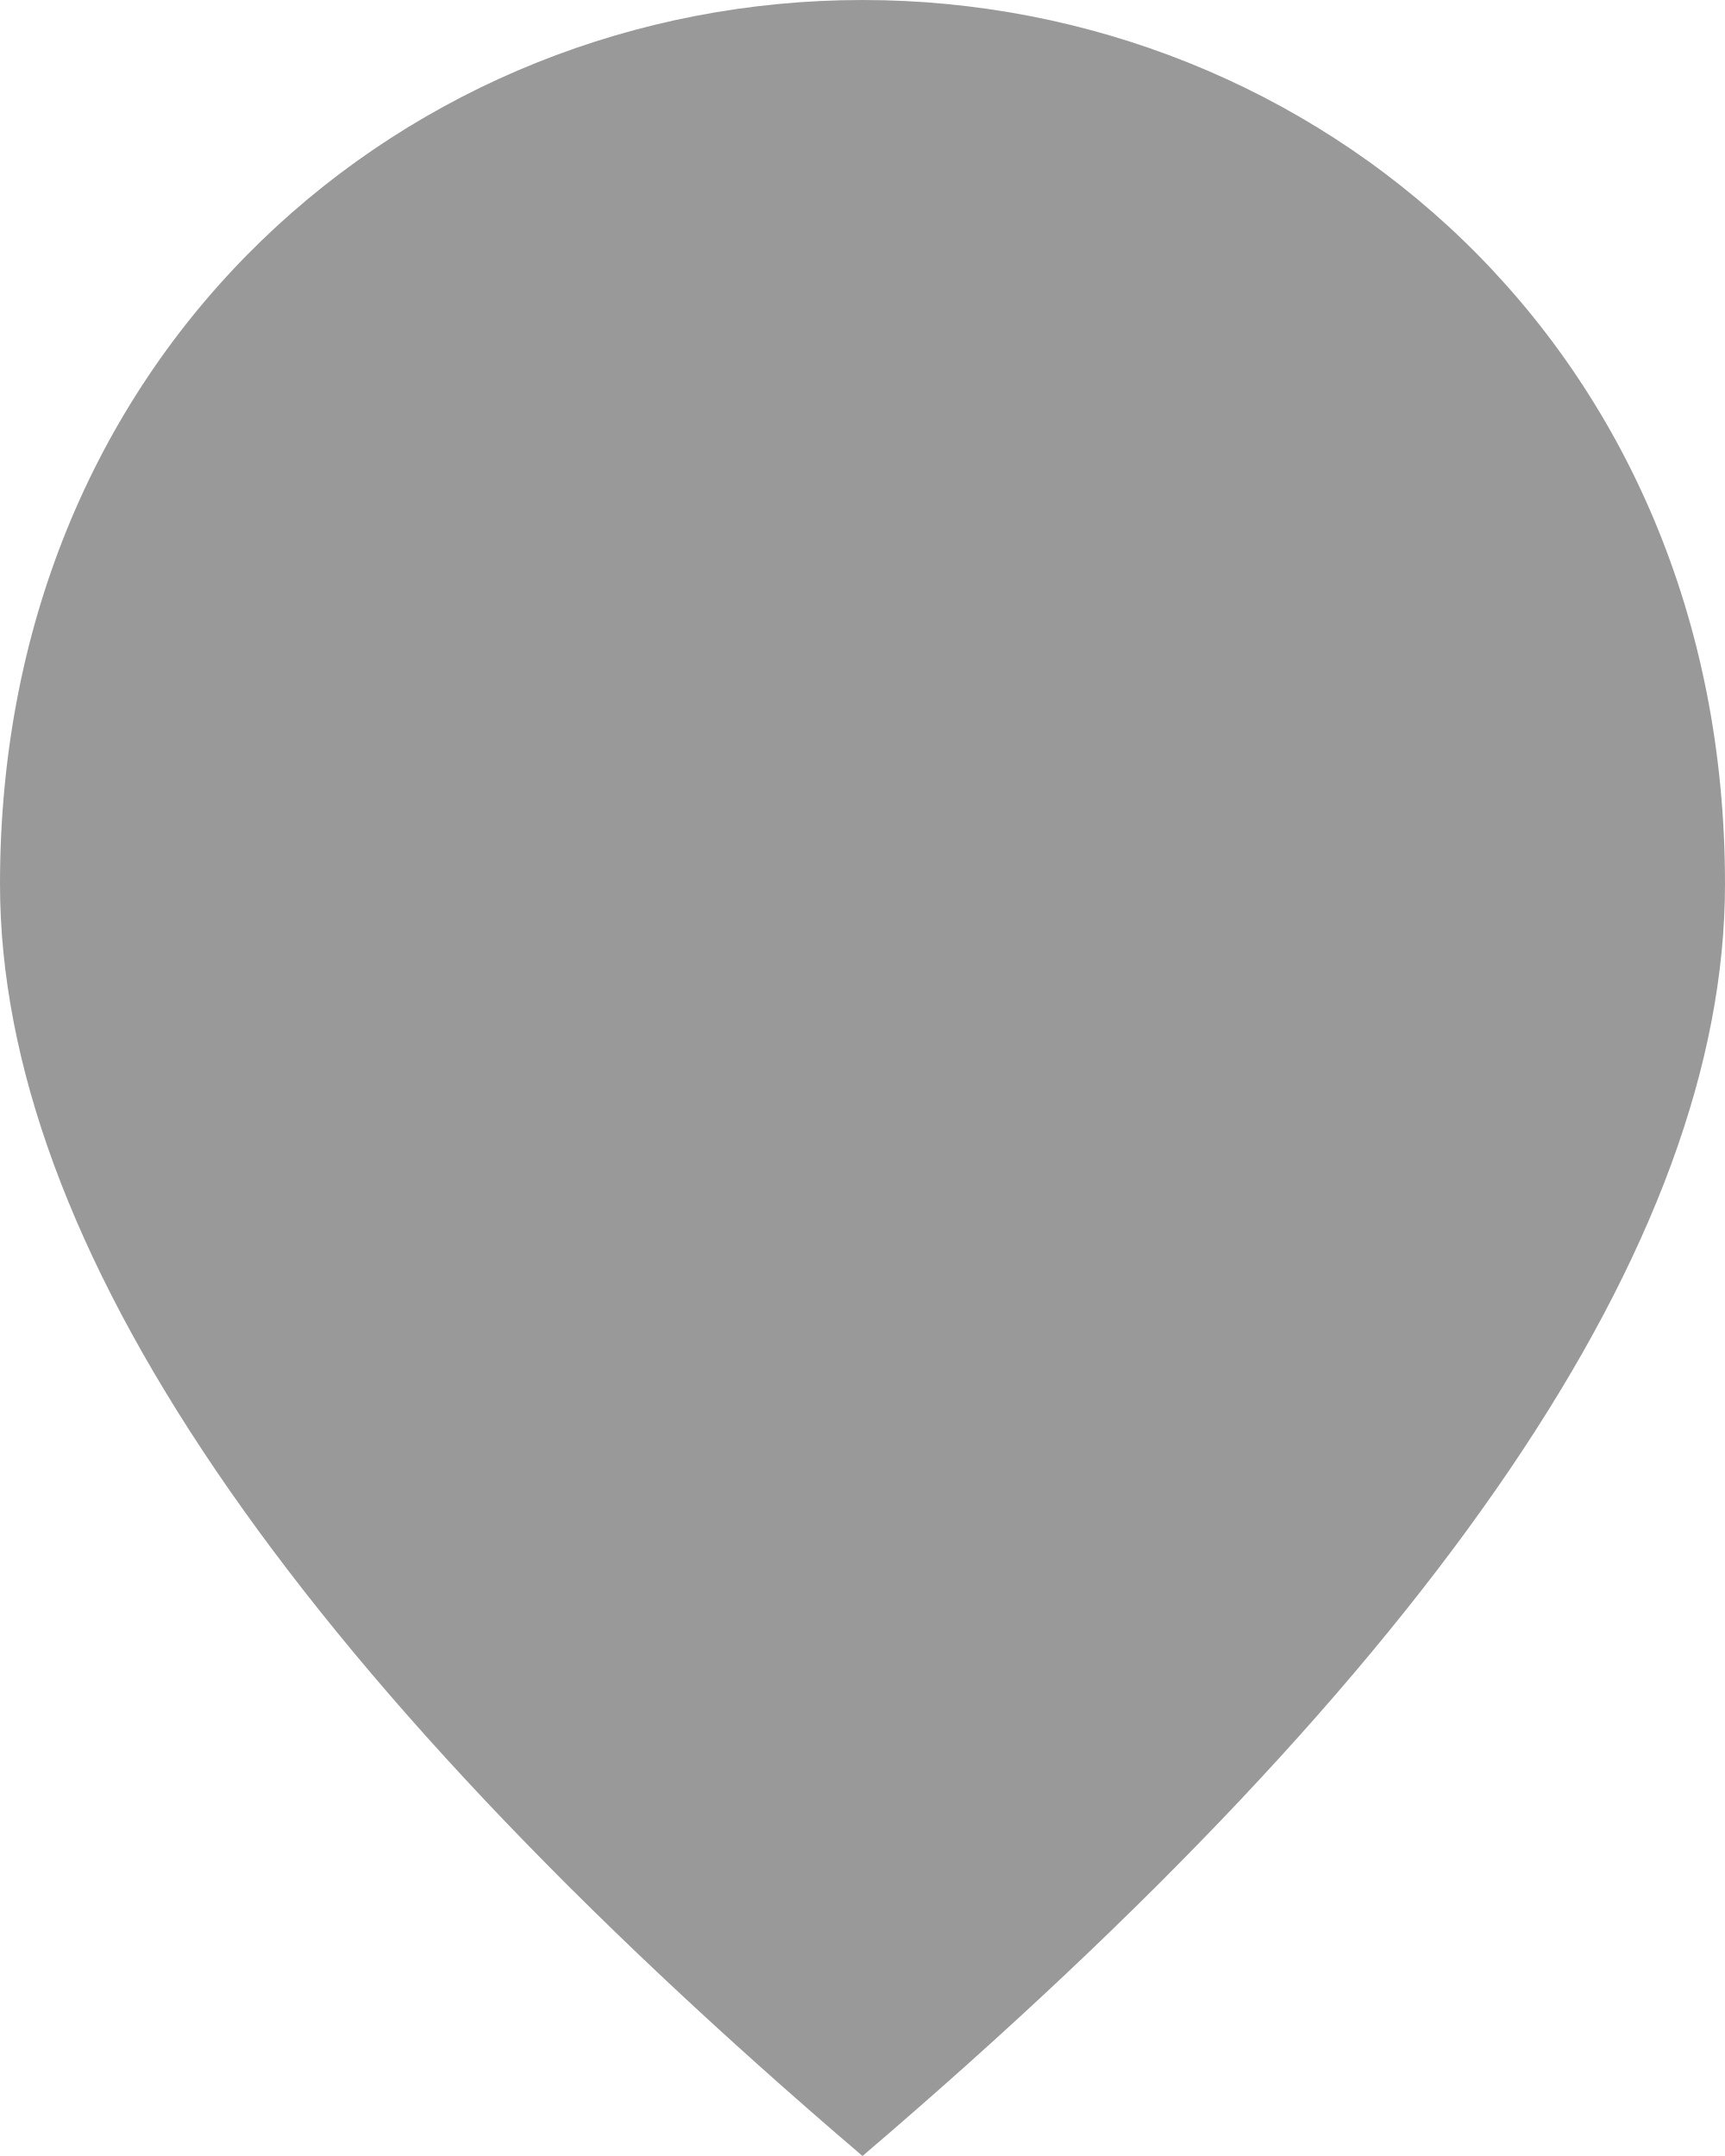
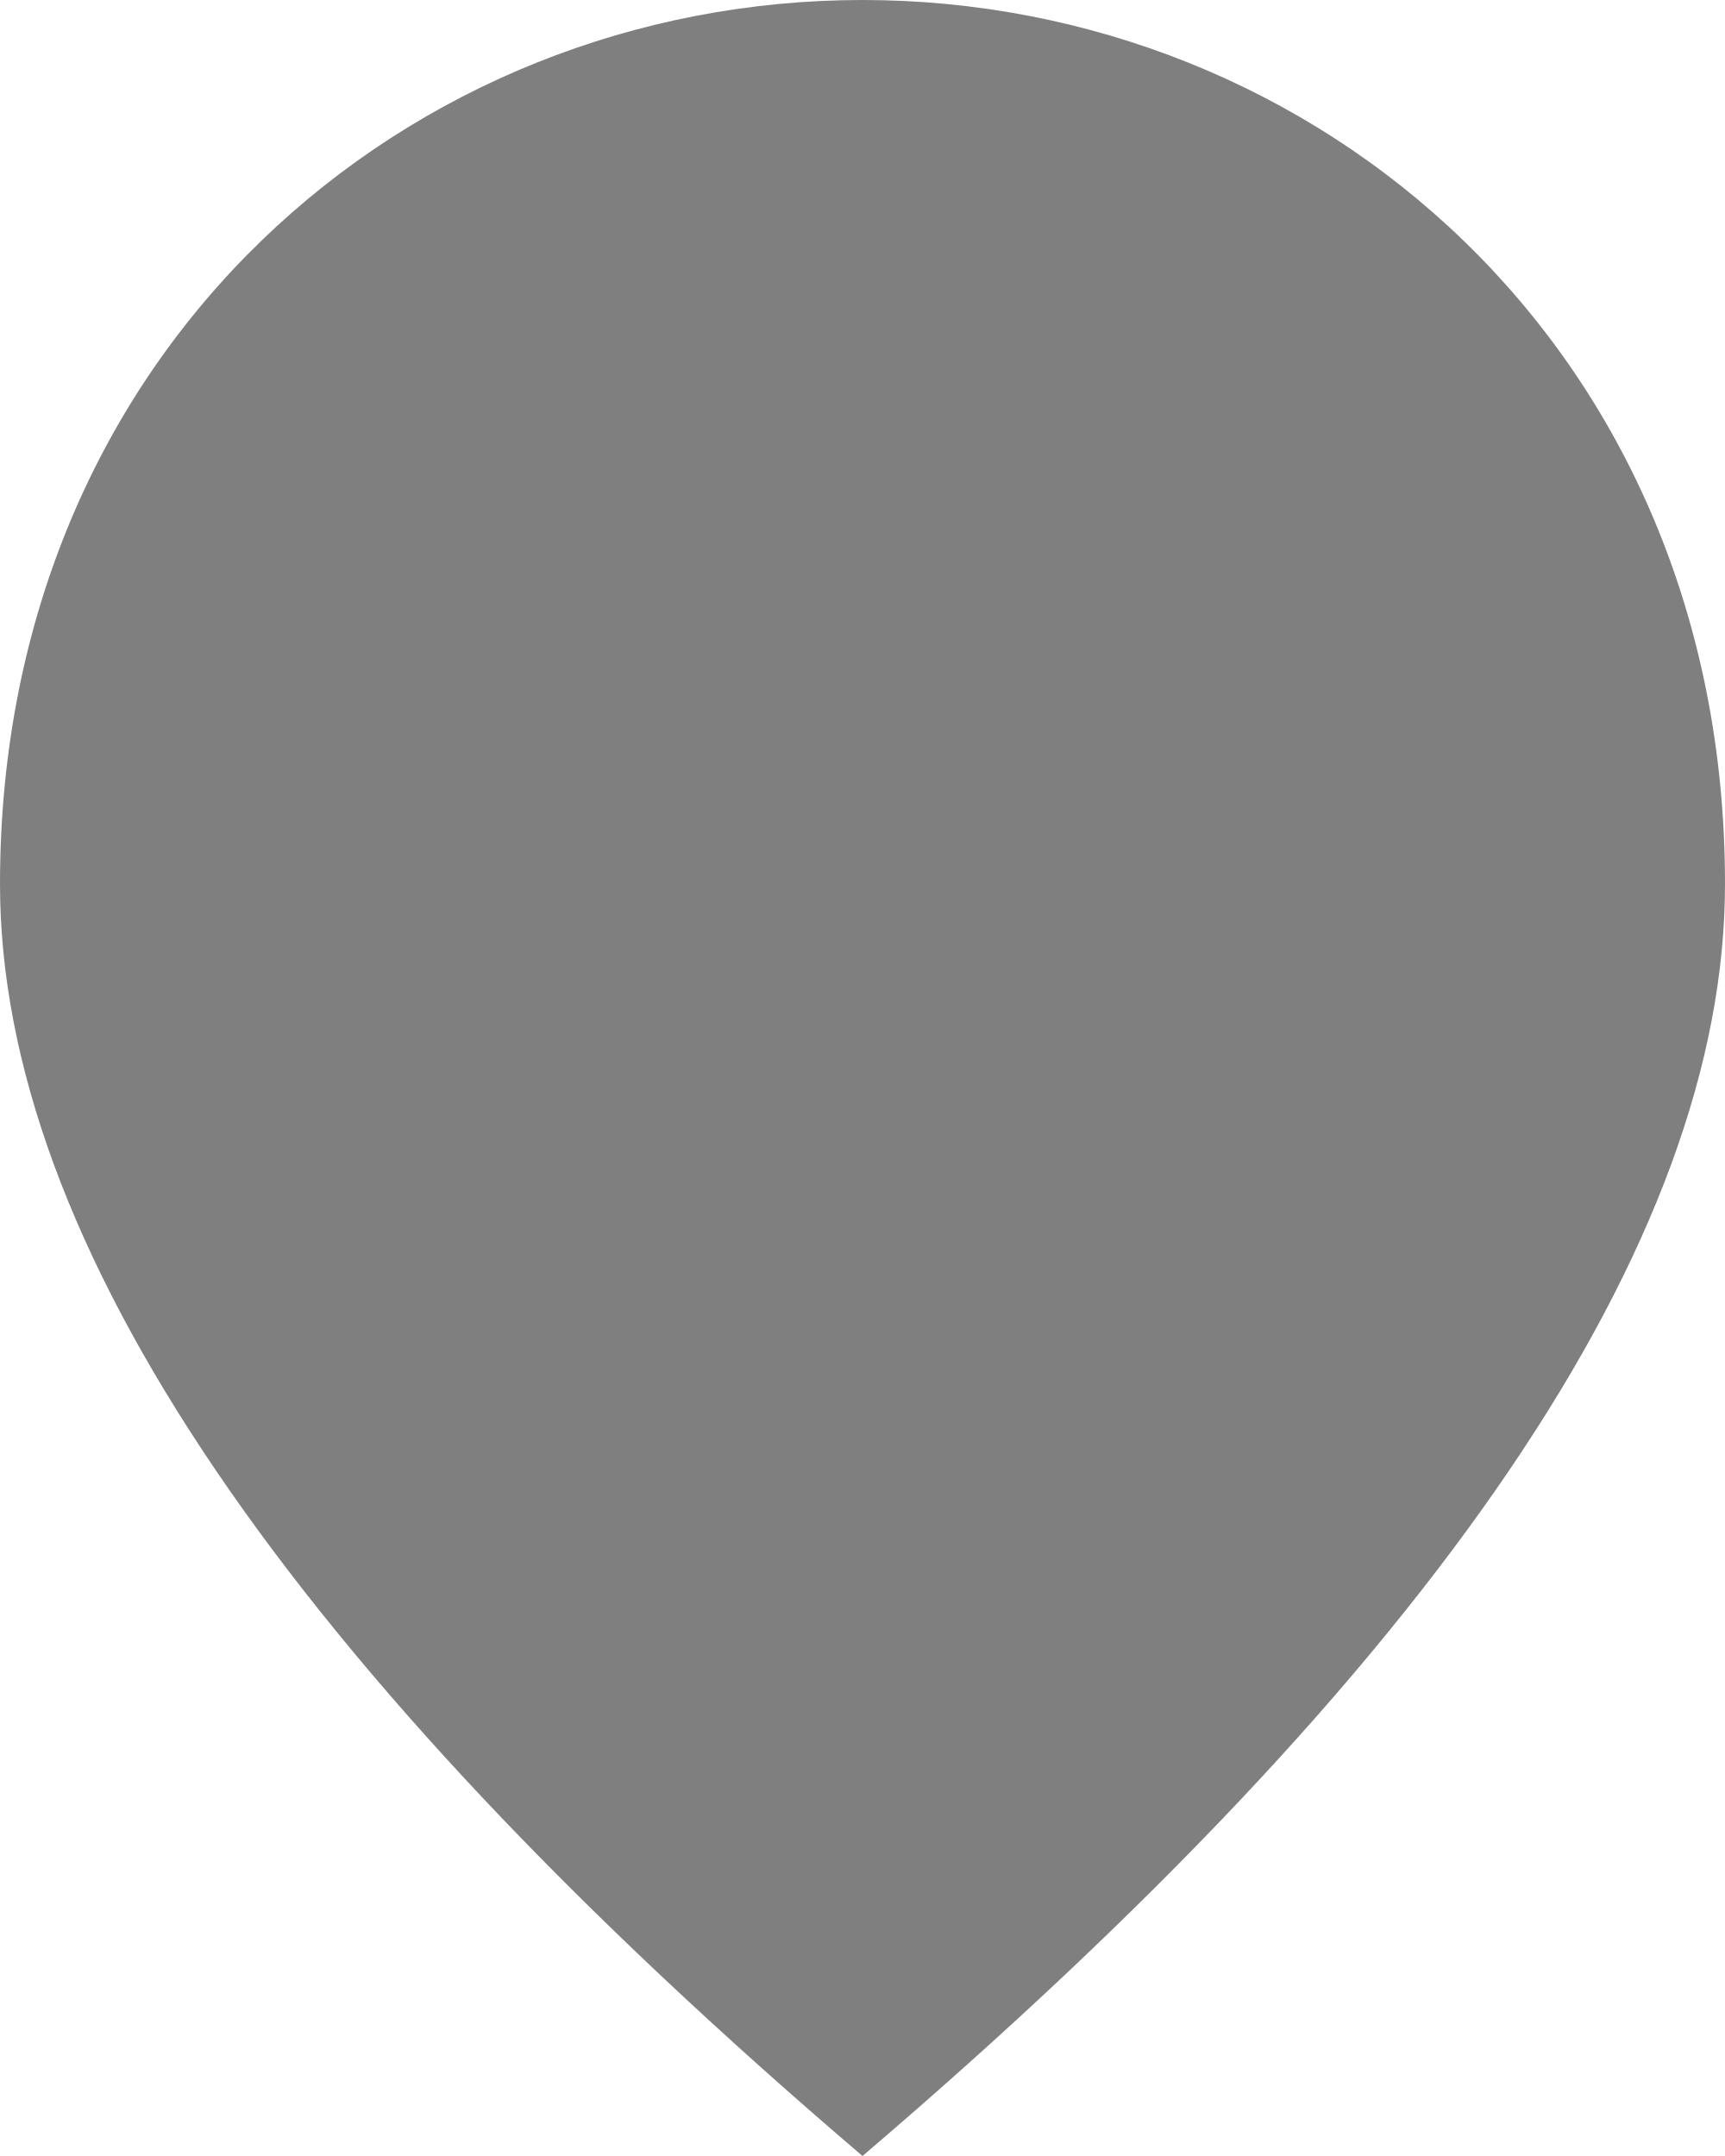
- <svg xmlns="http://www.w3.org/2000/svg" enable-background="new 0 0 16 20" height="20px" viewBox="4 2 16 20" width="16px" fill="#999999">
+ <svg xmlns="http://www.w3.org/2000/svg" enable-background="new 0 0 16 20" height="20px" viewBox="4 2 16 20" width="16px" fill="#000000" opacity="0.5">
  <g>
    <path d="M0,0h24v24H0V0z" fill="none" />
  </g>
  <g>
    <path d="M12,2c-4.2,0-8,3.22-8,8.2c0,3.32,2.67,7.25,8,11.8c5.33-4.55,8-8.48,8-11.8C20,5.22,16.2,2,12,2z" />
  </g>
</svg>
